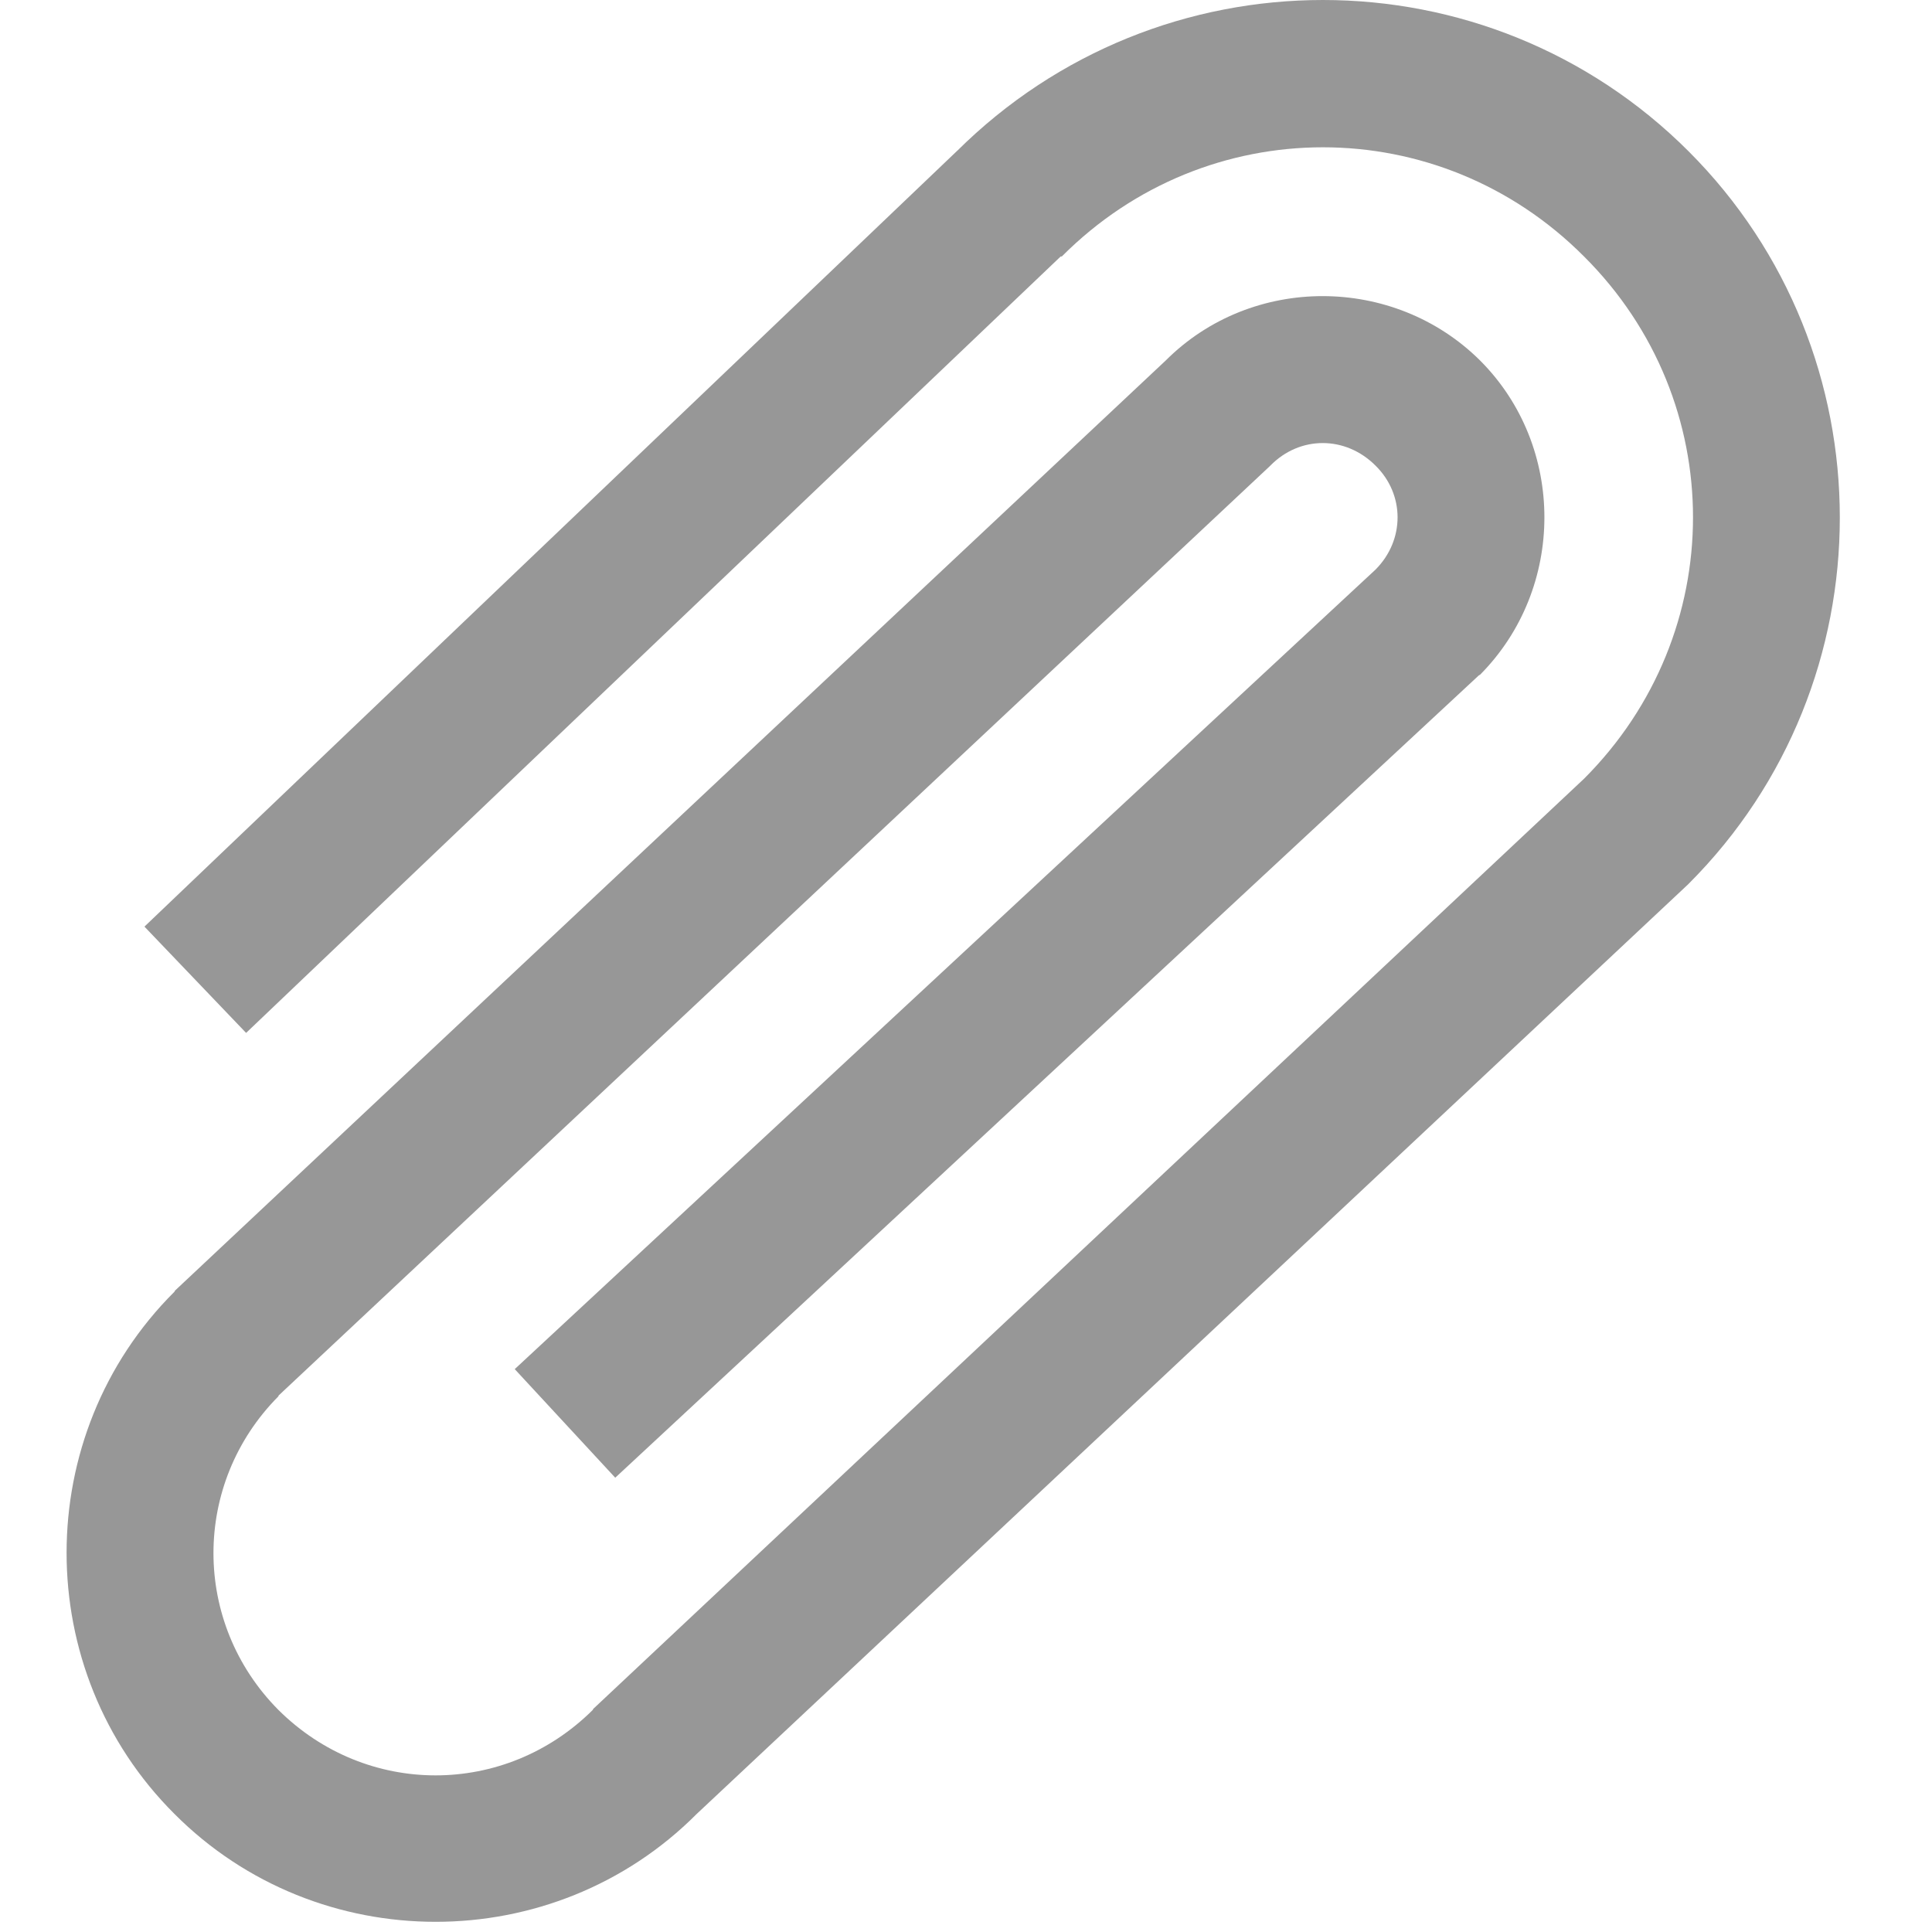
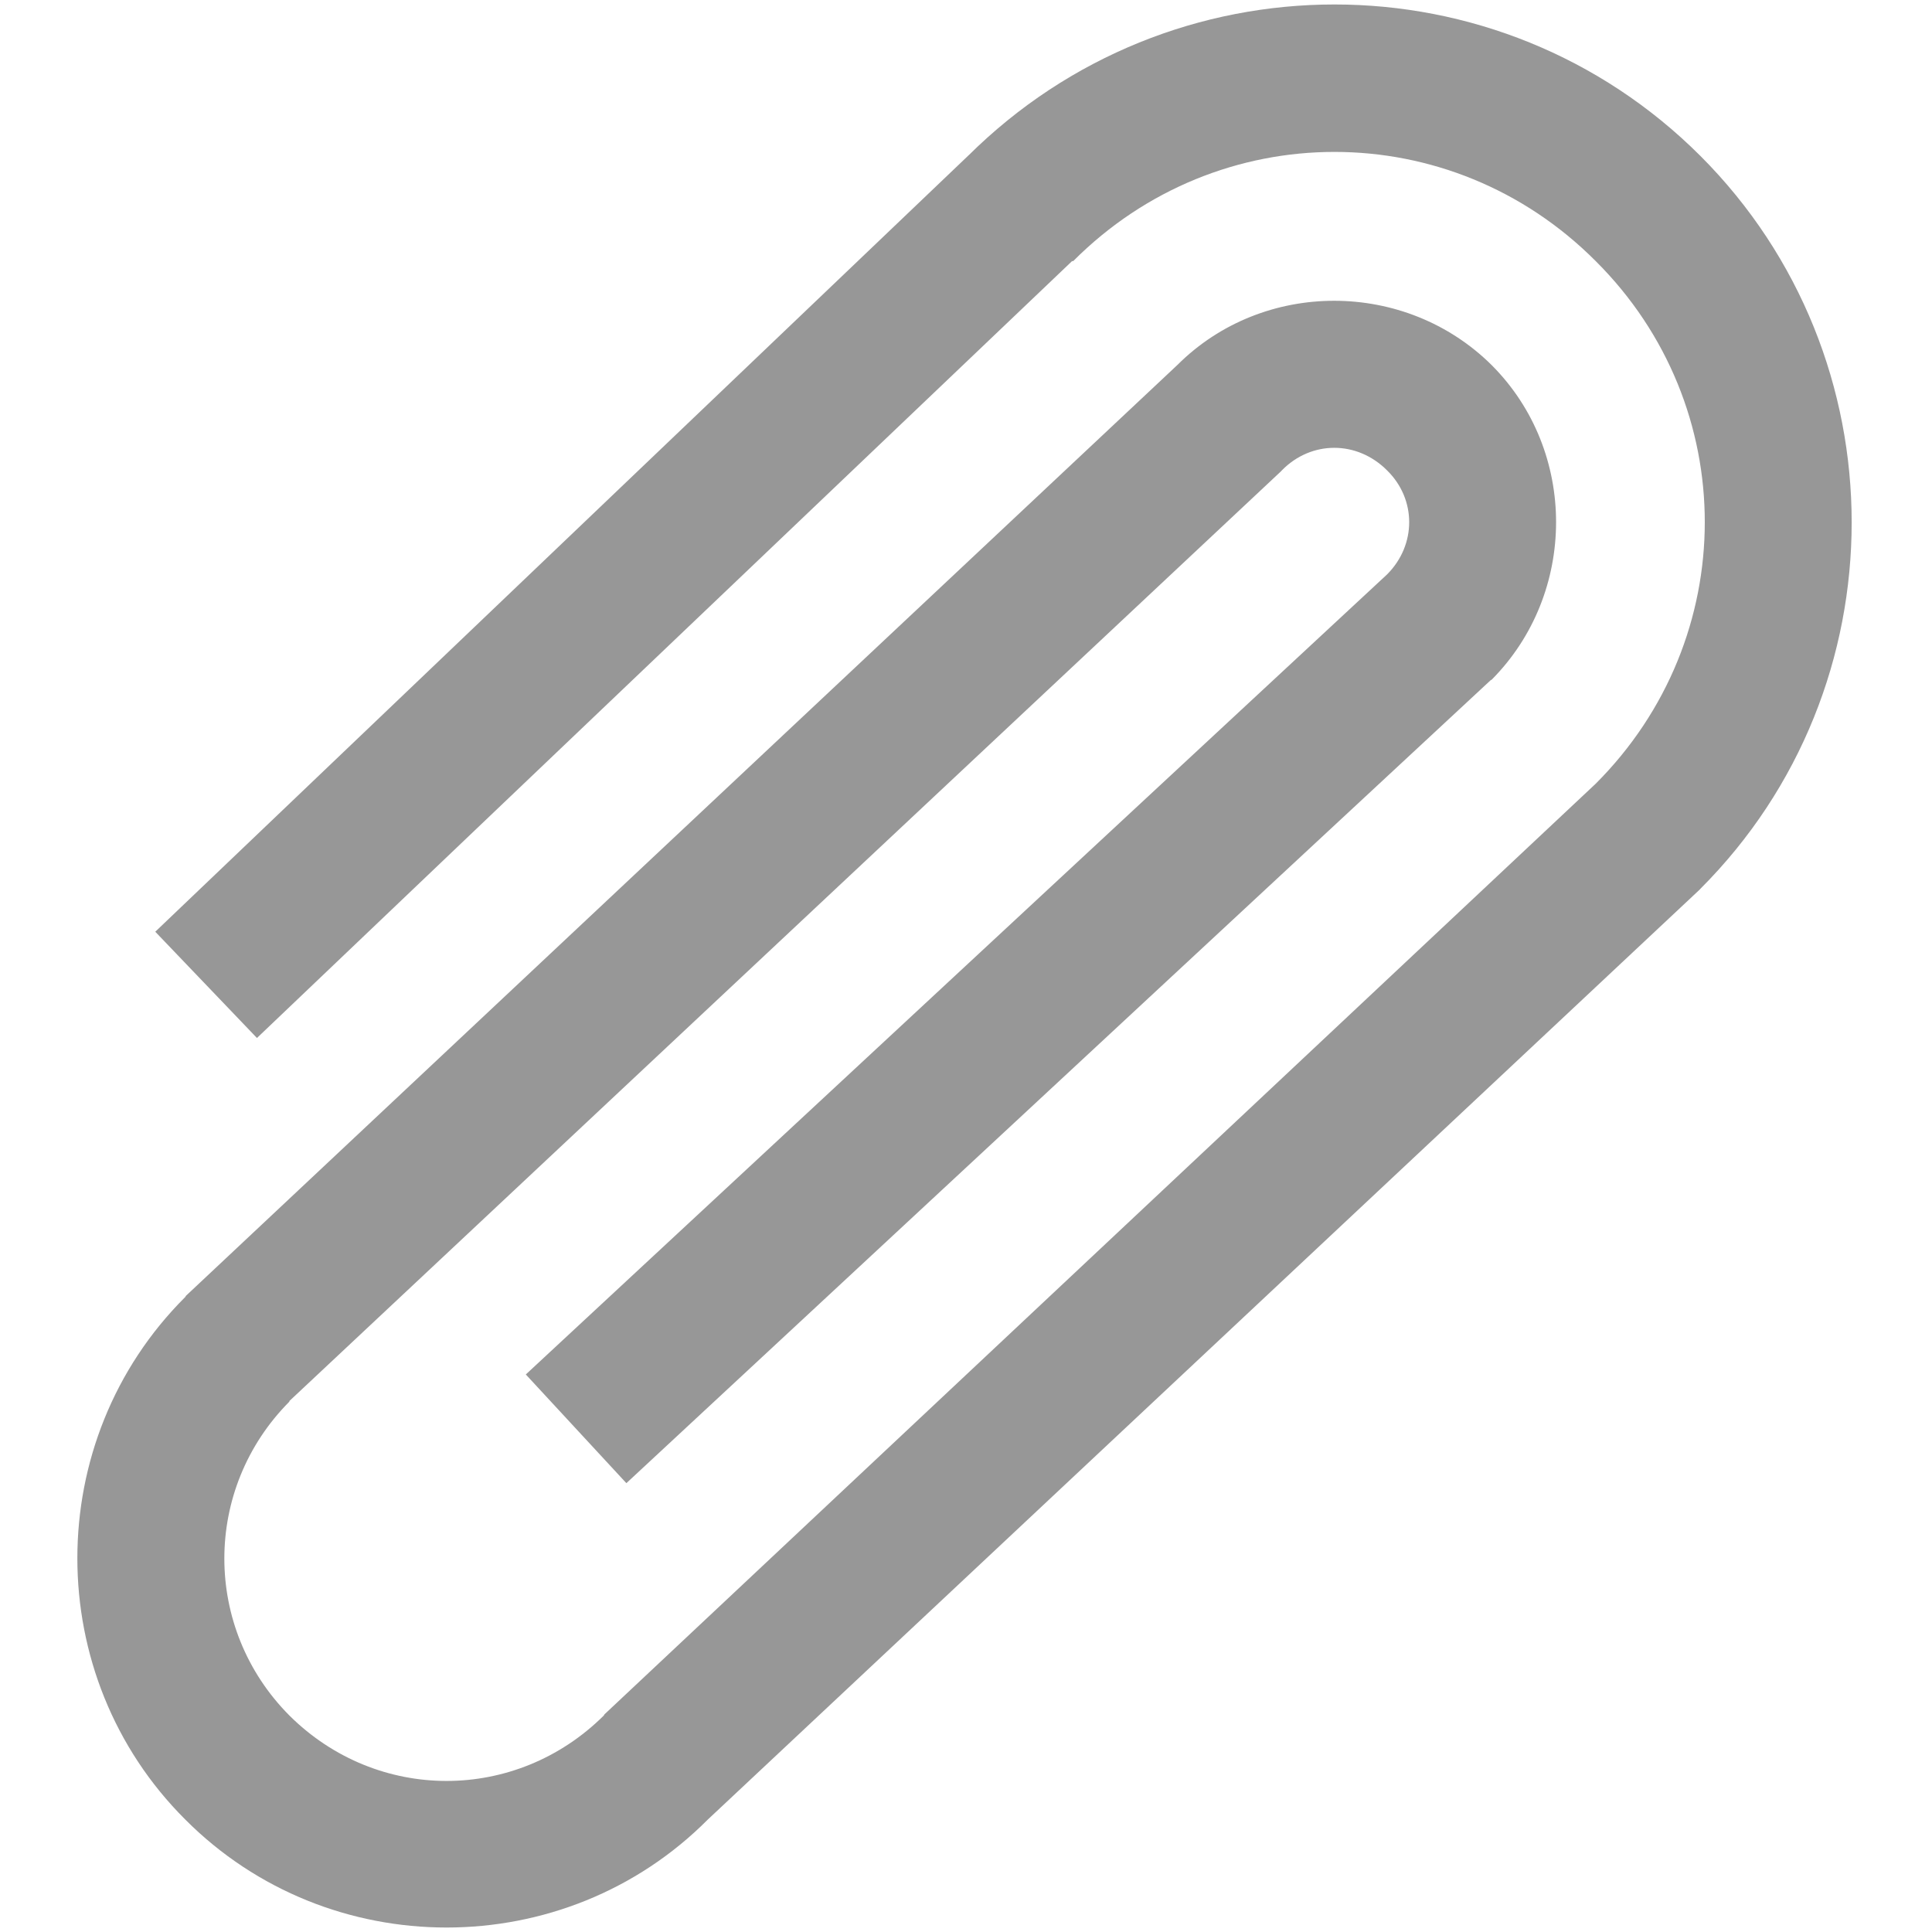
- <svg xmlns="http://www.w3.org/2000/svg" xml:space="preserve" width="16.087mm" height="16.087mm" version="1.1" style="shape-rendering:geometricPrecision; text-rendering:geometricPrecision; image-rendering:optimizeQuality; fill-rule:evenodd; clip-rule:evenodd" viewBox="0 0 1608.66 1608.66">
+ <svg xmlns="http://www.w3.org/2000/svg" xml:space="preserve" width="190mm" height="190mm" version="1.1" style="shape-rendering:geometricPrecision; text-rendering:geometricPrecision; image-rendering:optimizeQuality; fill-rule:evenodd; clip-rule:evenodd" viewBox="0 0 19000 19000">
  <defs>
    <style type="text/css">
   
    .fil0 {fill:#979797;fill-rule:nonzero}
   
  </style>
  </defs>
  <g id="Слой_x0020_1">
-     <path class="fil0" d="M1101.53 0c-110.64,0 -220.81,42.33 -304.96,126l0.94 -0.94 -677.24 646.48 84.65 88.5 678.23 -646.48 0.94 0c120.75,-121.22 314.12,-121.22 434.84,0 121.22,120.71 120.75,314.09 0,434.84l-824.92 774.44 -0.47 0.94c-73.14,72.62 -188.6,72.62 -261.69,0 -72.15,-72.62 -72.15,-188.56 0,-261.18l0 -0.51 825.43 -773.93 0.47 -0.47c24.53,-25.04 62.55,-25.04 87.56,0 24.49,24.03 24.49,62.04 0,86.58l-716.72 665.72 83.68 90.41 719.14 -668.11 0.94 -0.47c71.21,-71.68 71.68,-190 0,-261.69 -71.68,-71.17 -190,-71.68 -261.69,0l-824.92 774.45 -0.47 0.94c-119.77,119.3 -119.77,315.53 0,434.83 119.3,119.78 315.54,119.78 434.84,0l825.39 -773.93 0.51 -0.51c167.86,-167.86 167.86,-442.05 0,-609.91 -83.71,-83.67 -193.84,-126 -304.48,-126z" />
+     <path class="fil0" d="M13124 44c-1308,0 -2610,501 -3604,1489l11 -11 -8004 7641 1000 1045 8016 -7640 11 0c1427,-1432 3712,-1432 5139,0 1433,1427 1427,3712 0,5139l-9749 9153 -6 11c-864,858 -2229,858 -3092,0 -853,-858 -853,-2229 0,-3087l0 -6 9755 -9146 5 -6c290,-296 740,-296 1035,0 290,284 290,733 0,1023l-8470 7868 989 1069 8499 -7896 11 -6c841,-847 847,-2245 0,-3093 -847,-841 -2246,-847 -3093,0l-9749 9153 -6 11c-1415,1410 -1415,3729 0,5139 1410,1416 3730,1416 5139,0l9755 -9146 6 -7c1984,-1983 1984,-5224 0,-7208 -989,-988 -2291,-1489 -3598,-1489z" />
  </g>
</svg>
